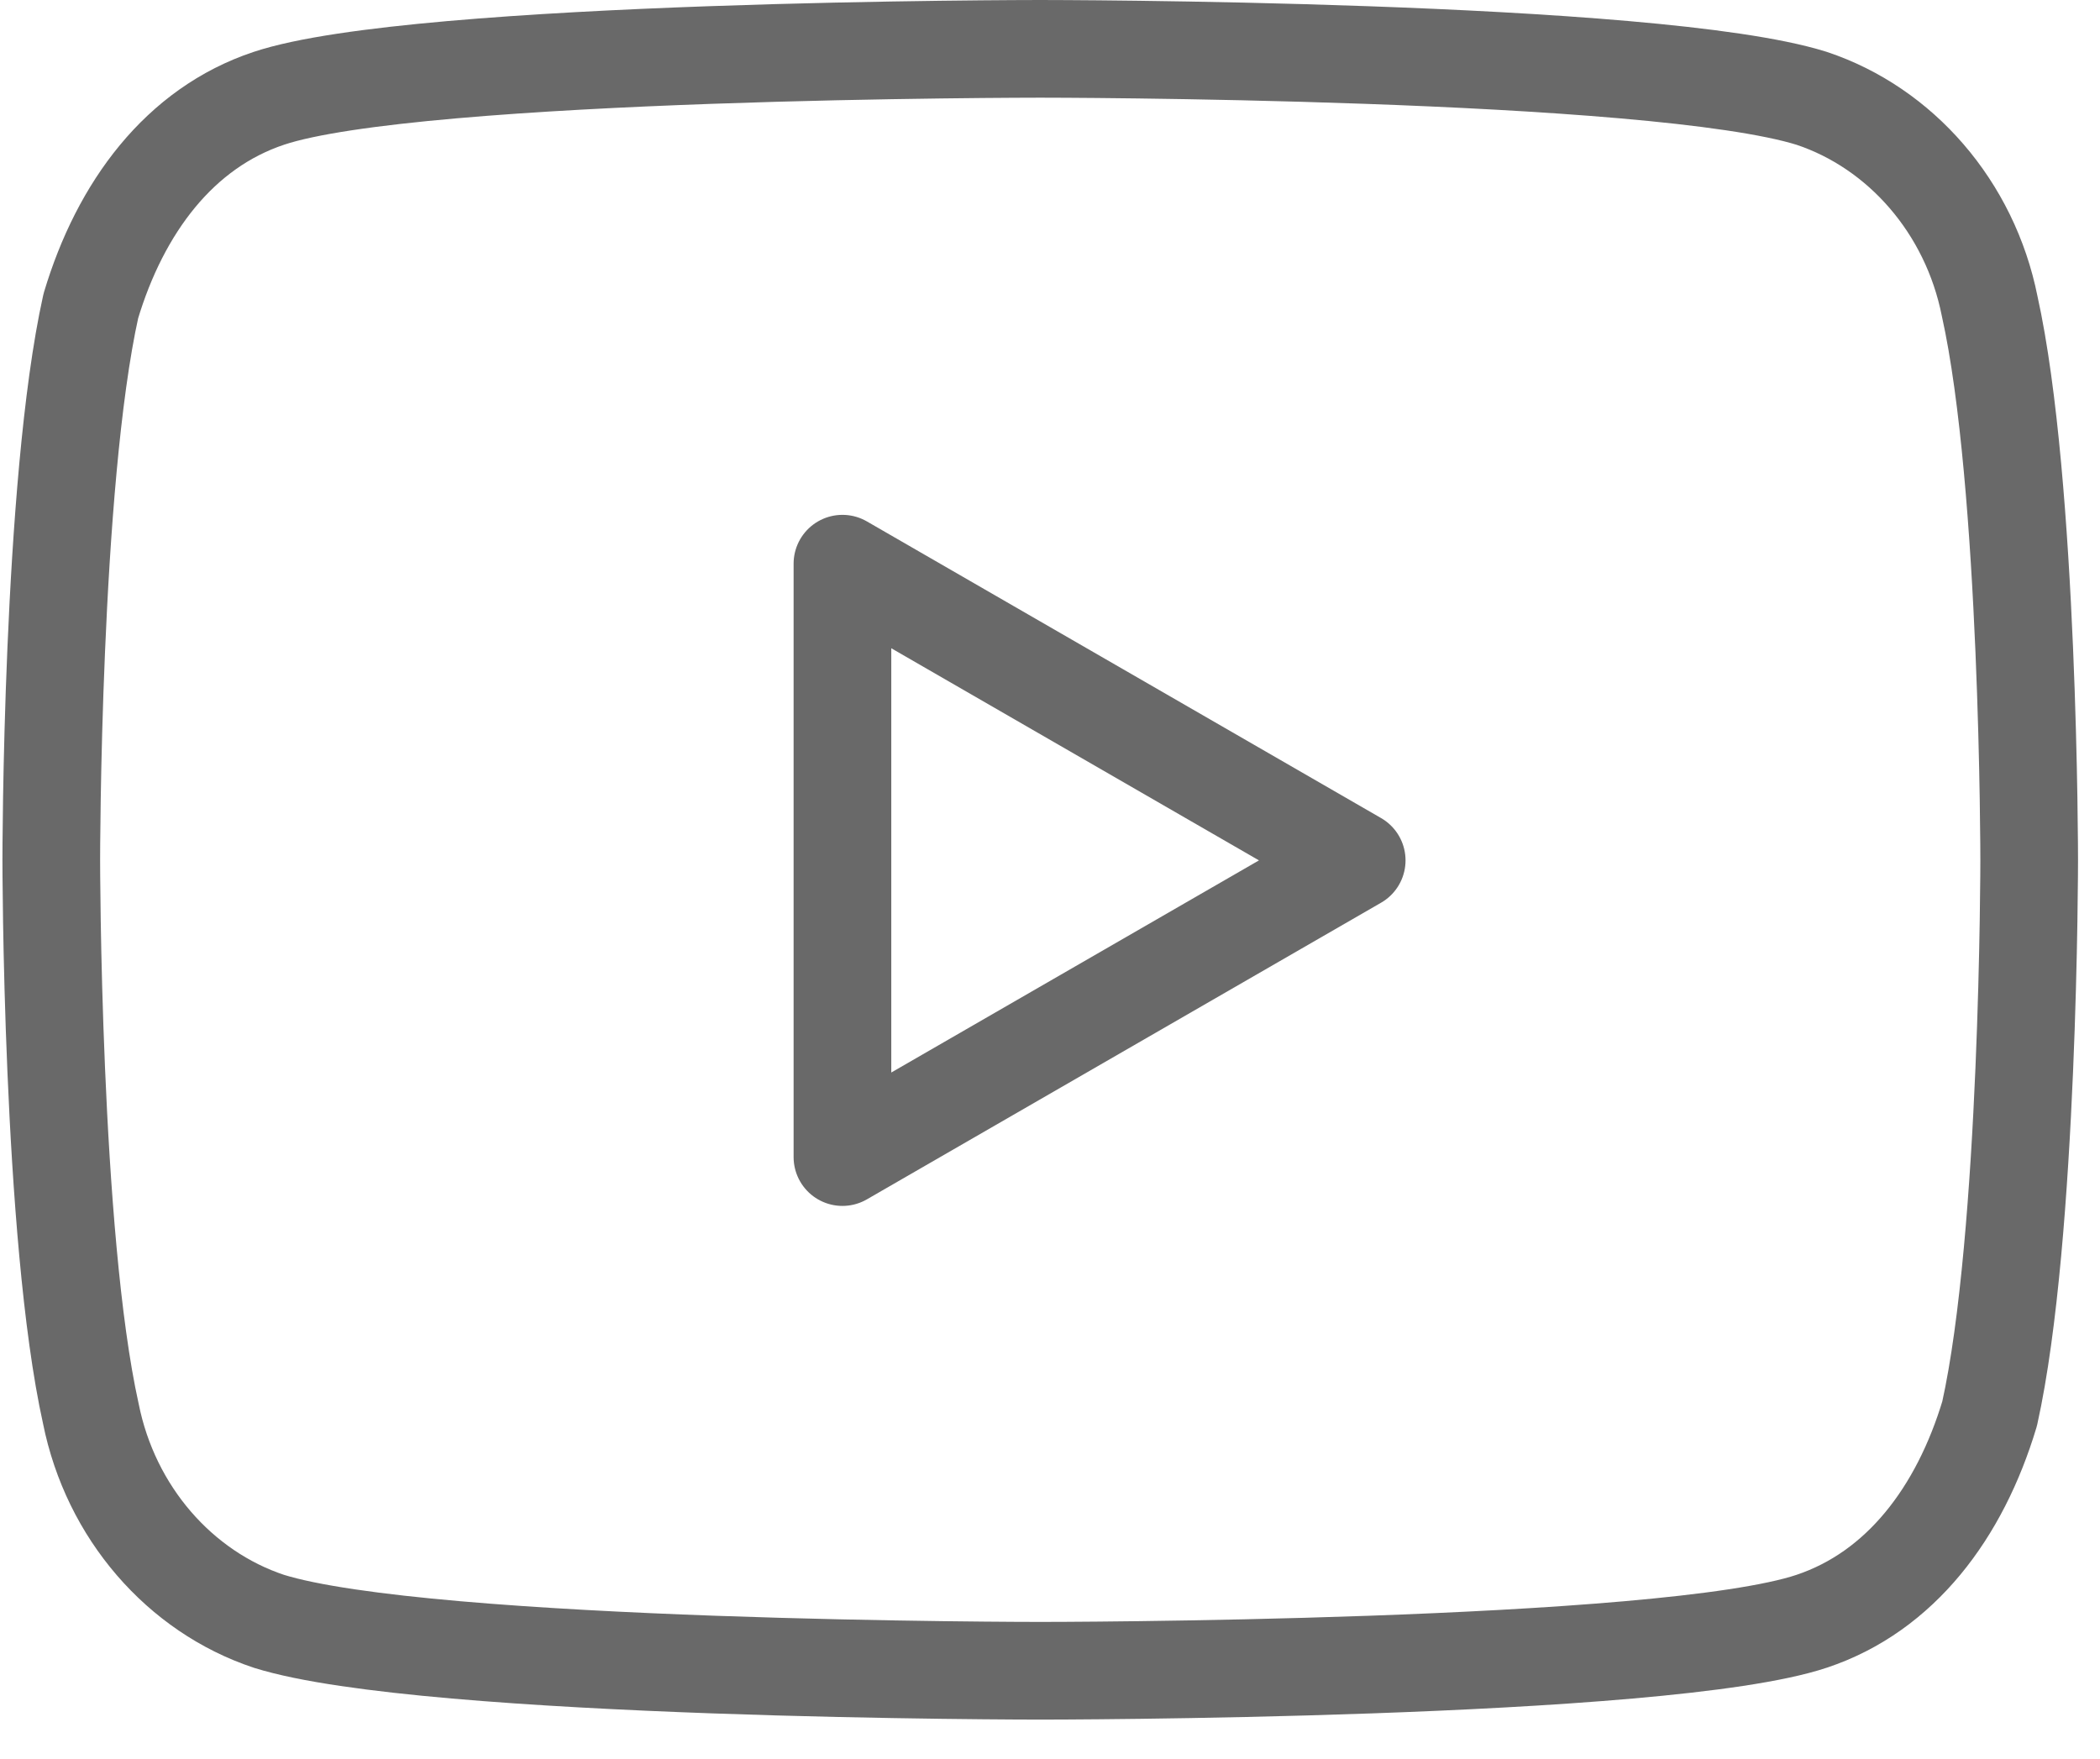
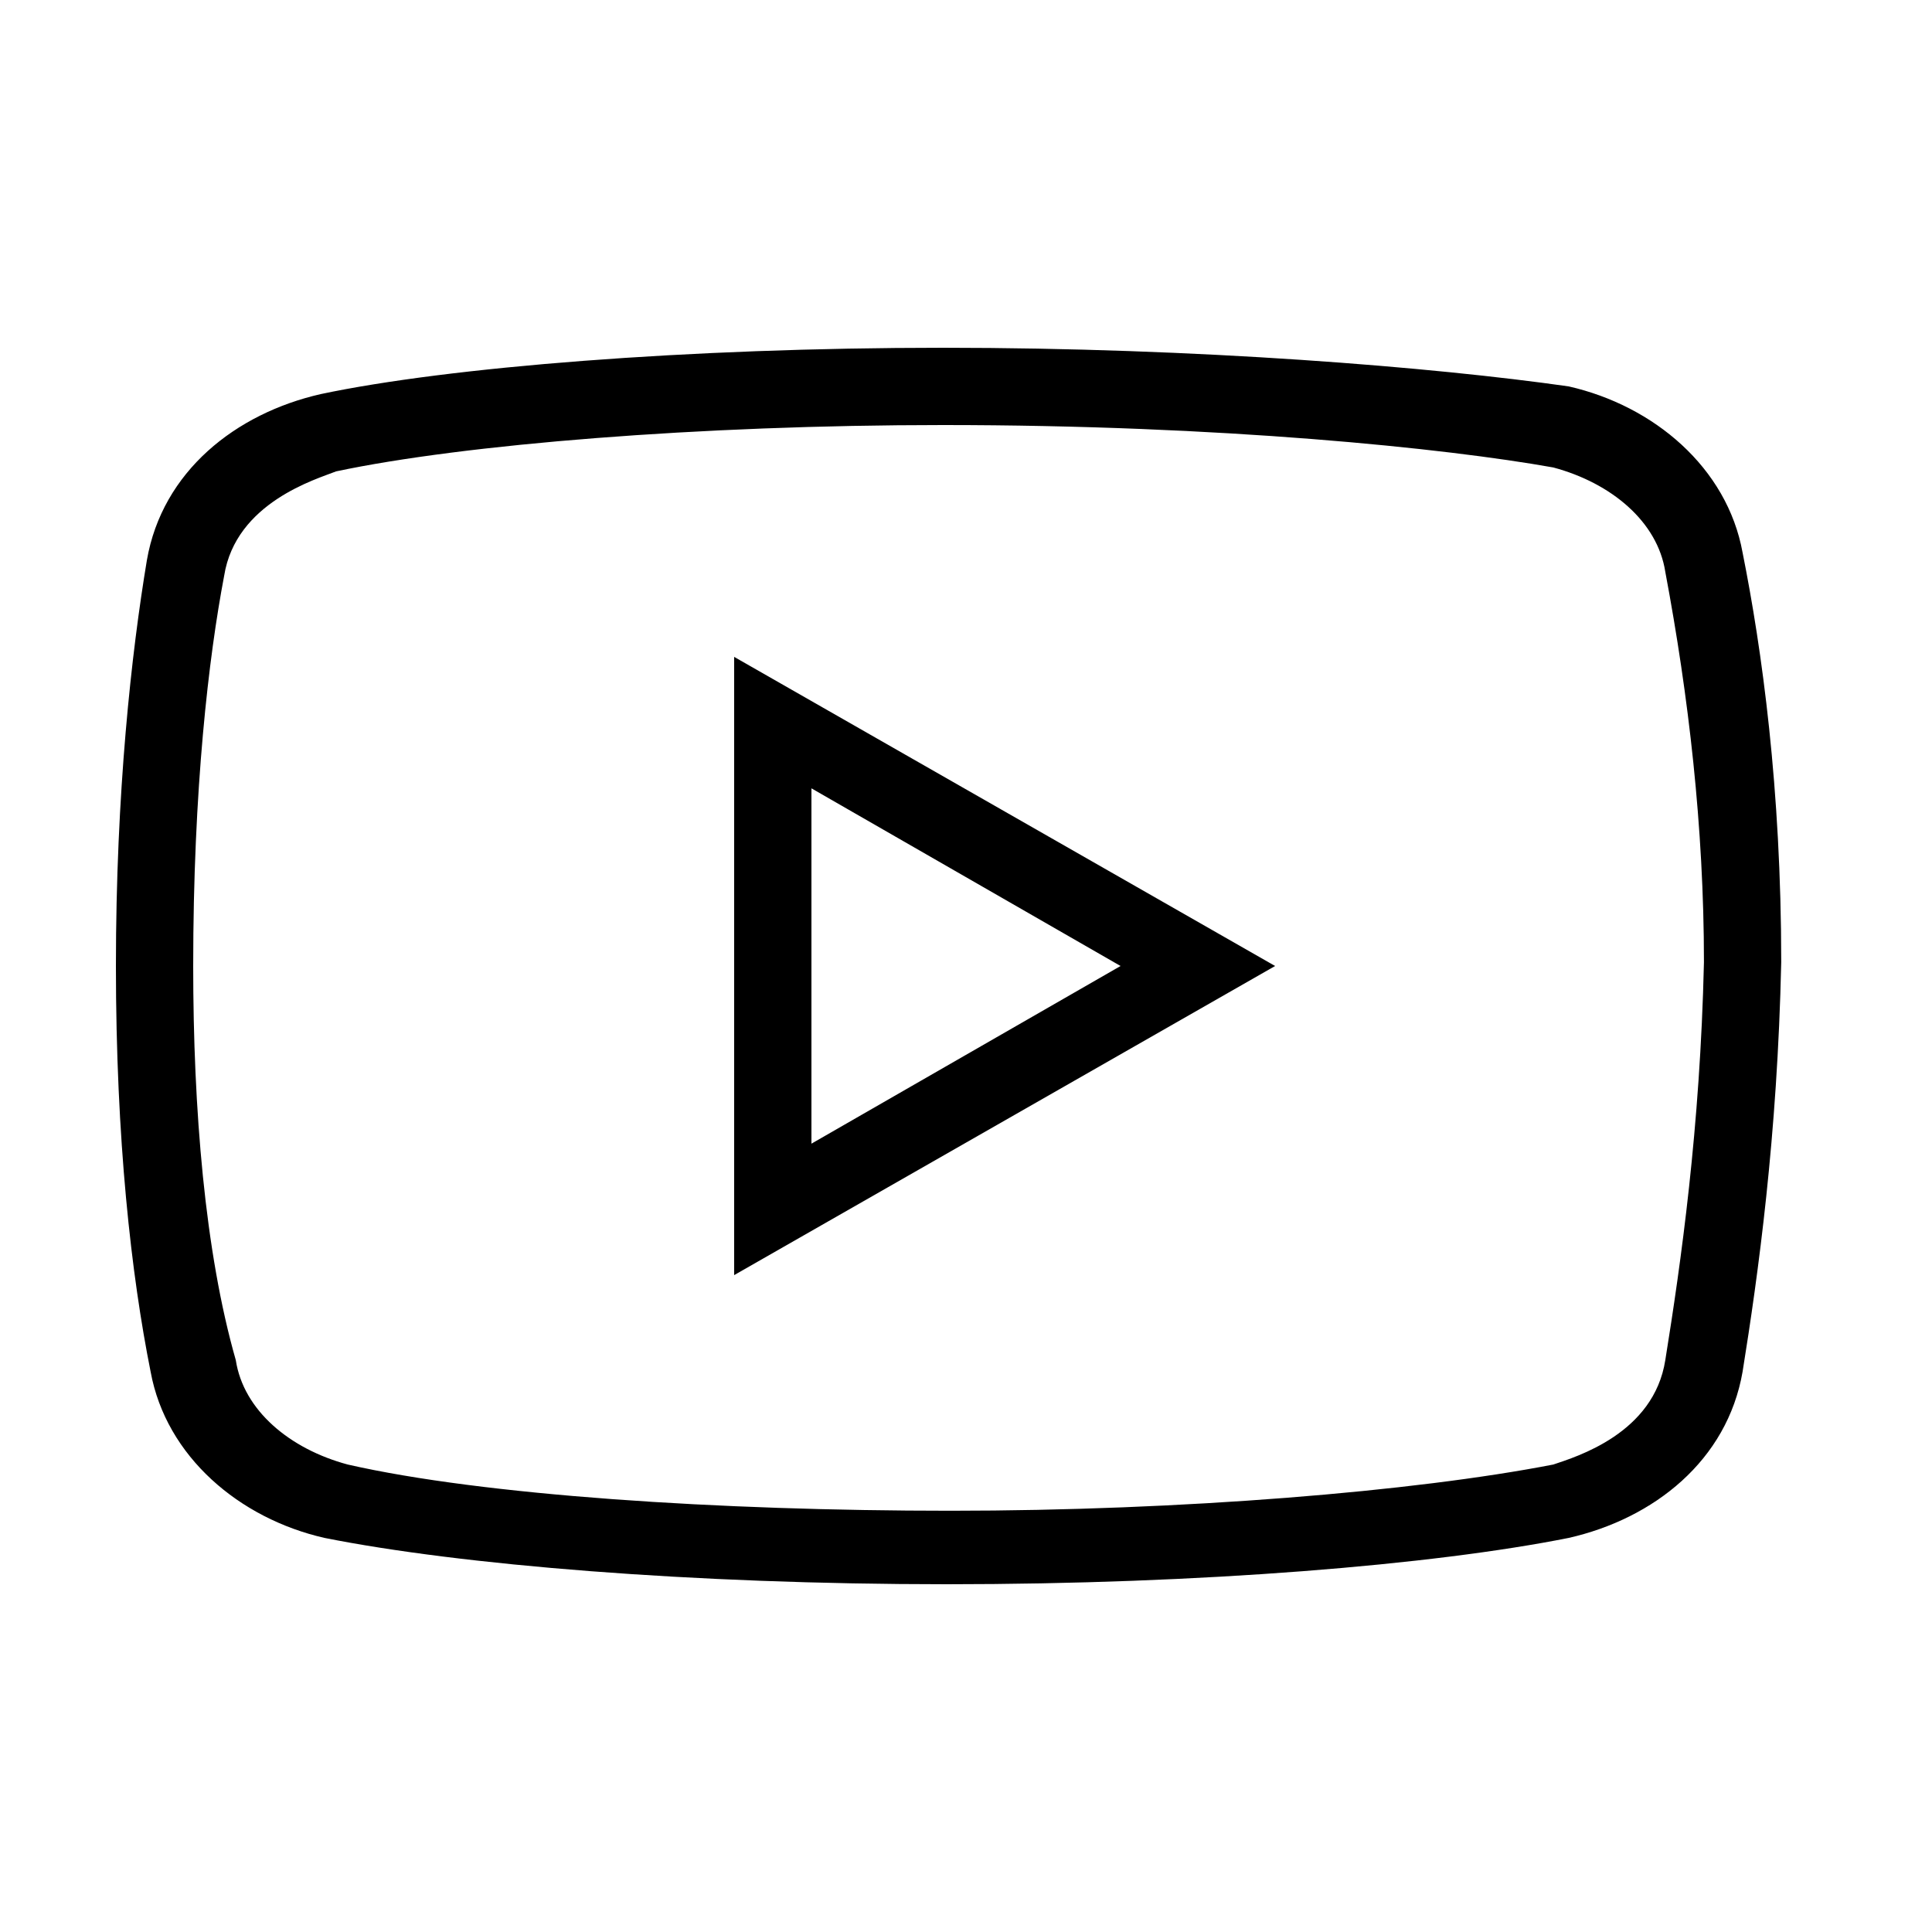
- <svg xmlns="http://www.w3.org/2000/svg" width="43" height="36" viewBox="0 0 43 36" fill="none">
-   <path fill-rule="evenodd" clip-rule="evenodd" d="M40.74 6.265C40.335 4.24 38.917 2.62 37.095 2.013C33.855 1 21.3 1 21.3 1C21.3 1 8.542 1 5.505 2.013C3.682 2.62 2.467 4.24 1.86 6.265C1.05 9.91 1.05 17.605 1.05 17.605C1.05 17.605 1.05 25.3 1.86 28.945C2.265 30.97 3.682 32.59 5.505 33.197C8.745 34.21 21.3 34.21 21.3 34.21C21.3 34.21 34.057 34.21 37.095 33.197C38.917 32.59 40.132 30.97 40.74 28.945C41.55 25.3 41.55 17.605 41.55 17.605C41.55 17.605 41.55 9.91 40.74 6.265Z" stroke="#696969" stroke-width="2" stroke-linecap="round" stroke-linejoin="round" />
-   <path fill-rule="evenodd" clip-rule="evenodd" d="M17.25 23.692L27.78 17.617L17.25 11.542V23.692Z" stroke="#696969" stroke-width="2" stroke-linecap="round" stroke-linejoin="round" />
+ <svg xmlns="http://www.w3.org/2000/svg" viewBox="0 0 50 50" width="50px" height="50px">
+   <path d="M 24.402 9 C 17.801 9 11.602 9.5 8.301 10.199 C 6.102 10.699 4.199 12.199 3.801 14.5 C 3.402 16.898 3 20.5 3 25 C 3 29.5 3.398 33 3.898 35.5 C 4.301 37.699 6.199 39.301 8.398 39.801 C 11.902 40.5 17.898 41 24.5 41 C 31.102 41 37.098 40.5 40.598 39.801 C 42.801 39.301 44.699 37.801 45.098 35.5 C 45.5 33 46 29.402 46.098 24.902 C 46.098 20.402 45.598 16.801 45.098 14.301 C 44.699 12.102 42.801 10.5 40.598 10 C 37.098 9.5 31 9 24.402 9 Z M 24.402 11 C 31.602 11 37.398 11.598 40.199 12.098 C 41.699 12.5 42.898 13.5 43.098 14.801 C 43.699 18 44.098 21.402 44.098 24.902 C 44 29.199 43.5 32.699 43.098 35.199 C 42.801 37.098 40.801 37.699 40.199 37.902 C 36.598 38.602 30.598 39.098 24.598 39.098 C 18.598 39.098 12.5 38.699 9 37.902 C 7.5 37.5 6.301 36.5 6.102 35.199 C 5.301 32.398 5 28.699 5 25 C 5 20.398 5.402 17 5.801 14.902 C 6.102 13 8.199 12.398 8.699 12.199 C 12 11.5 18.102 11 24.402 11 Z M 19 17 L 19 33 L 33 25 Z M 21 20.402 L 29 25 L 21 29.598 Z" />
</svg>
